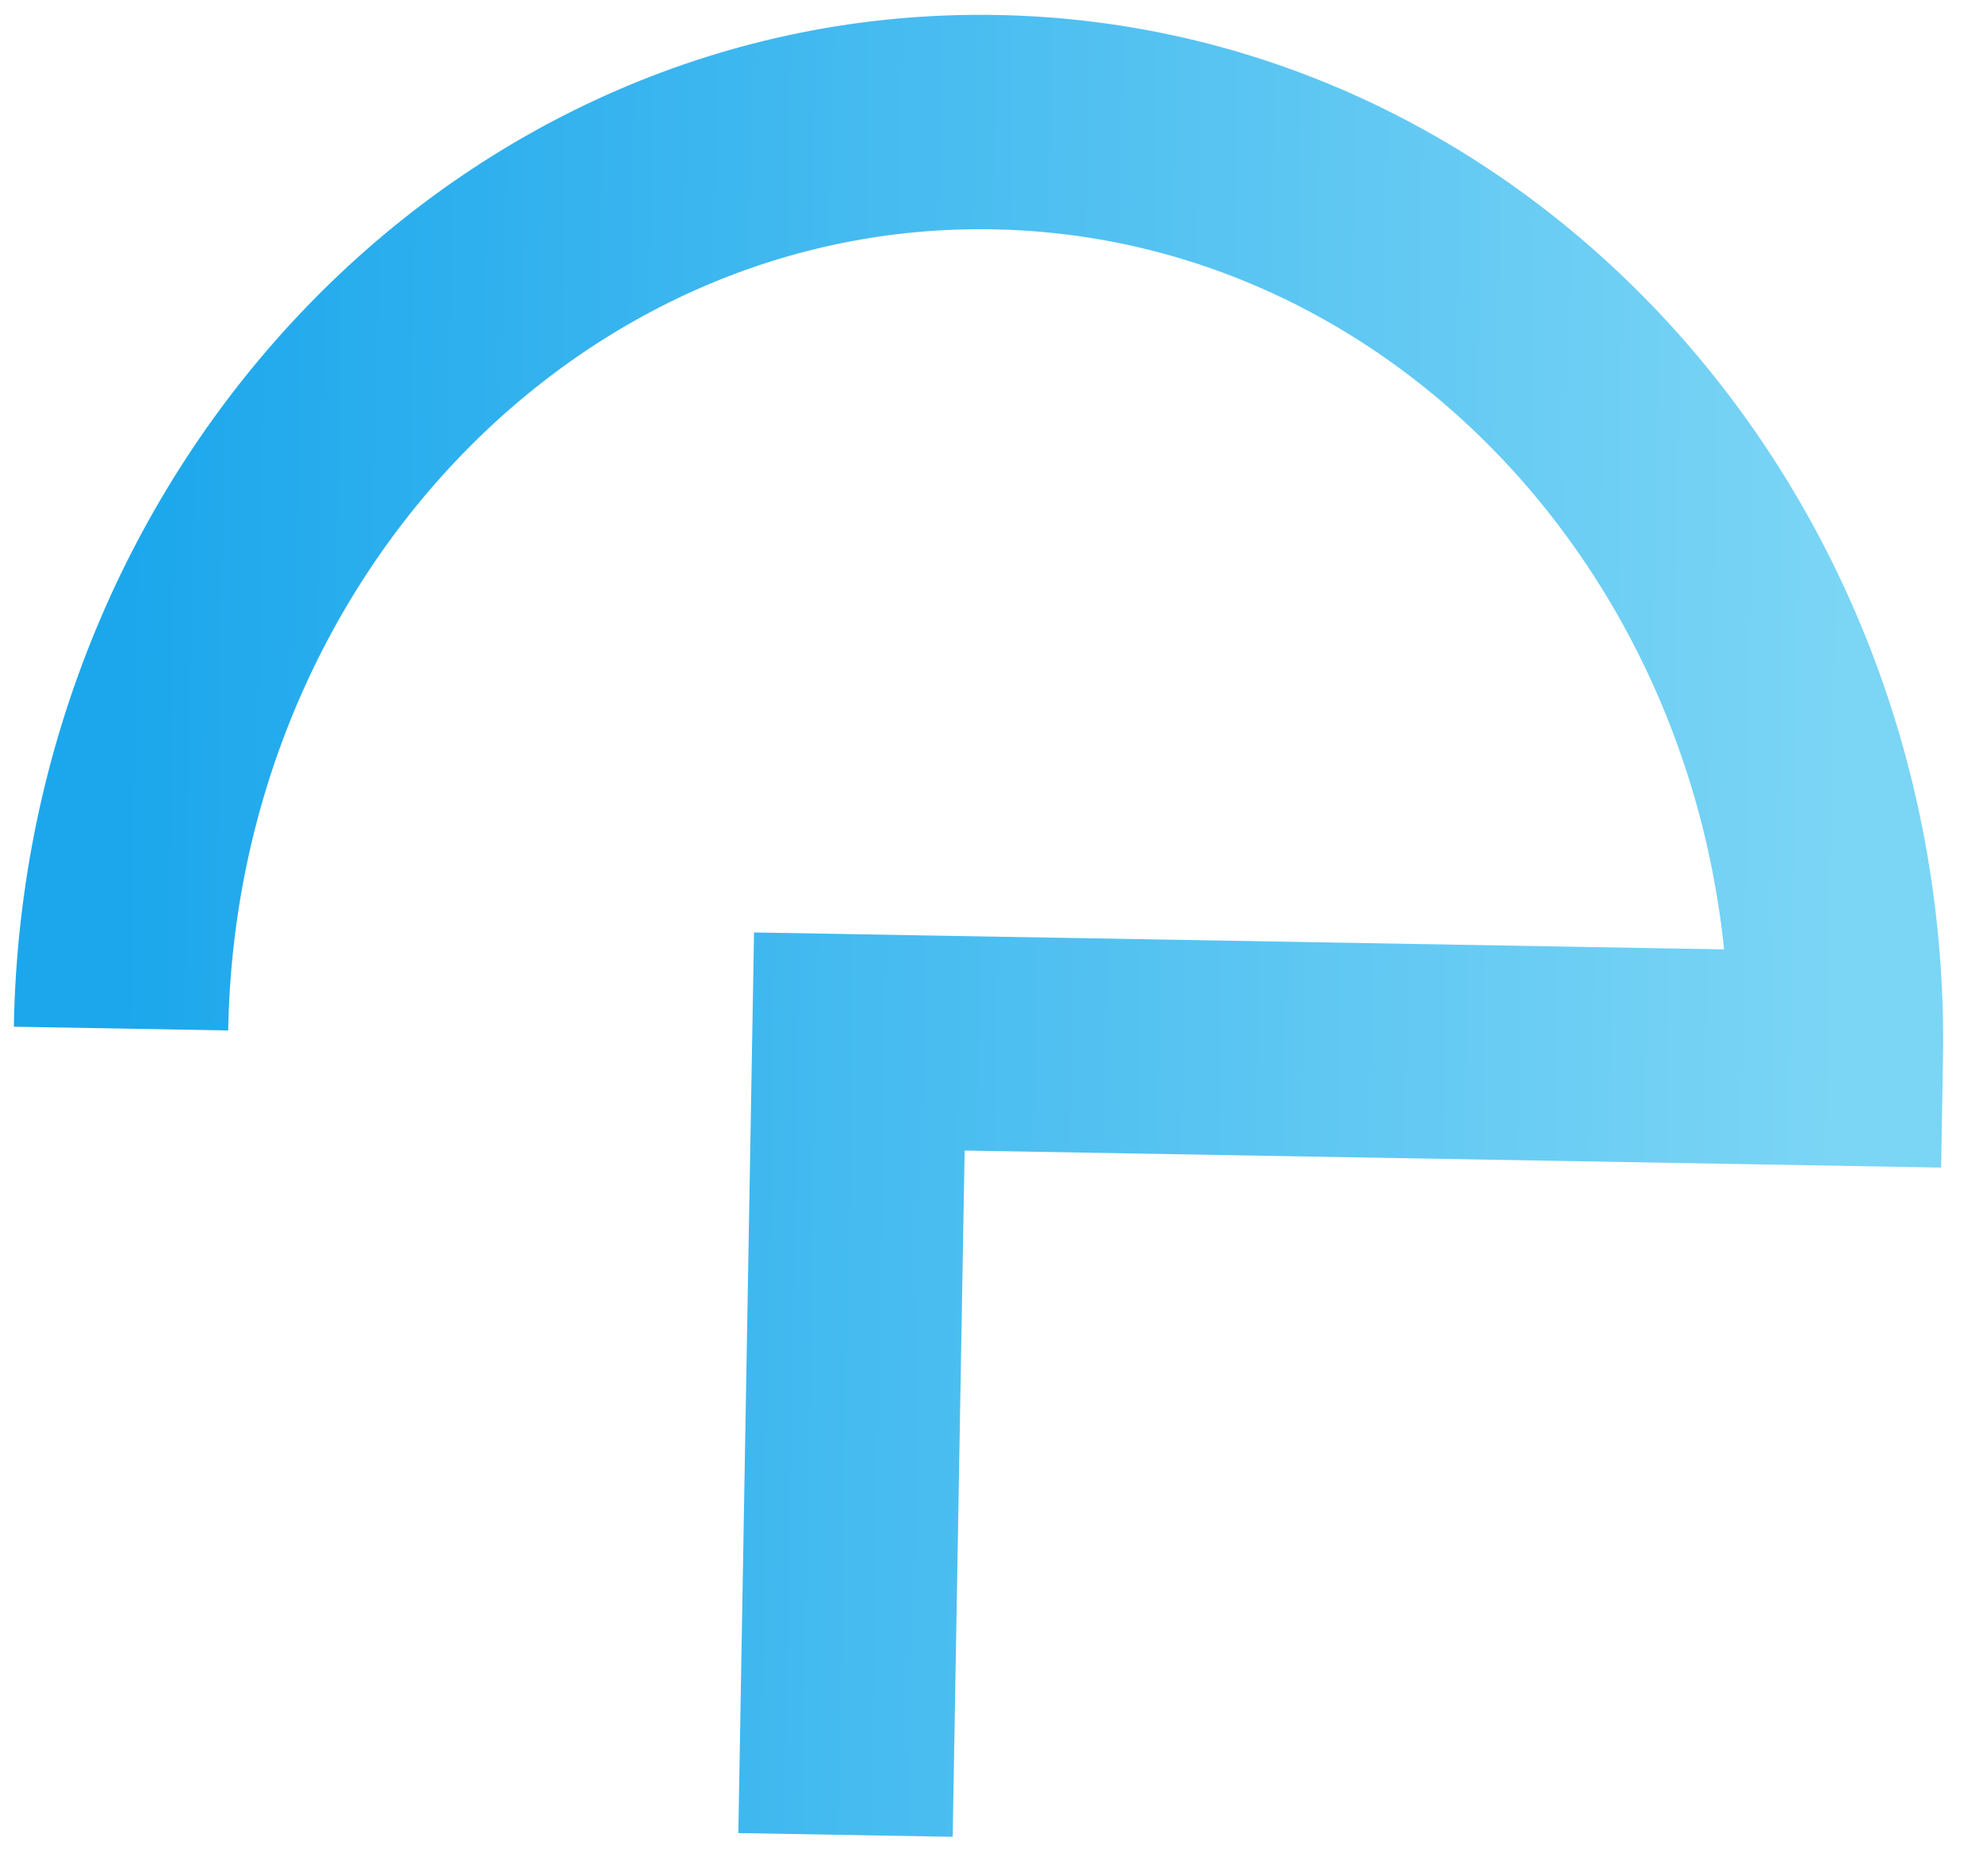
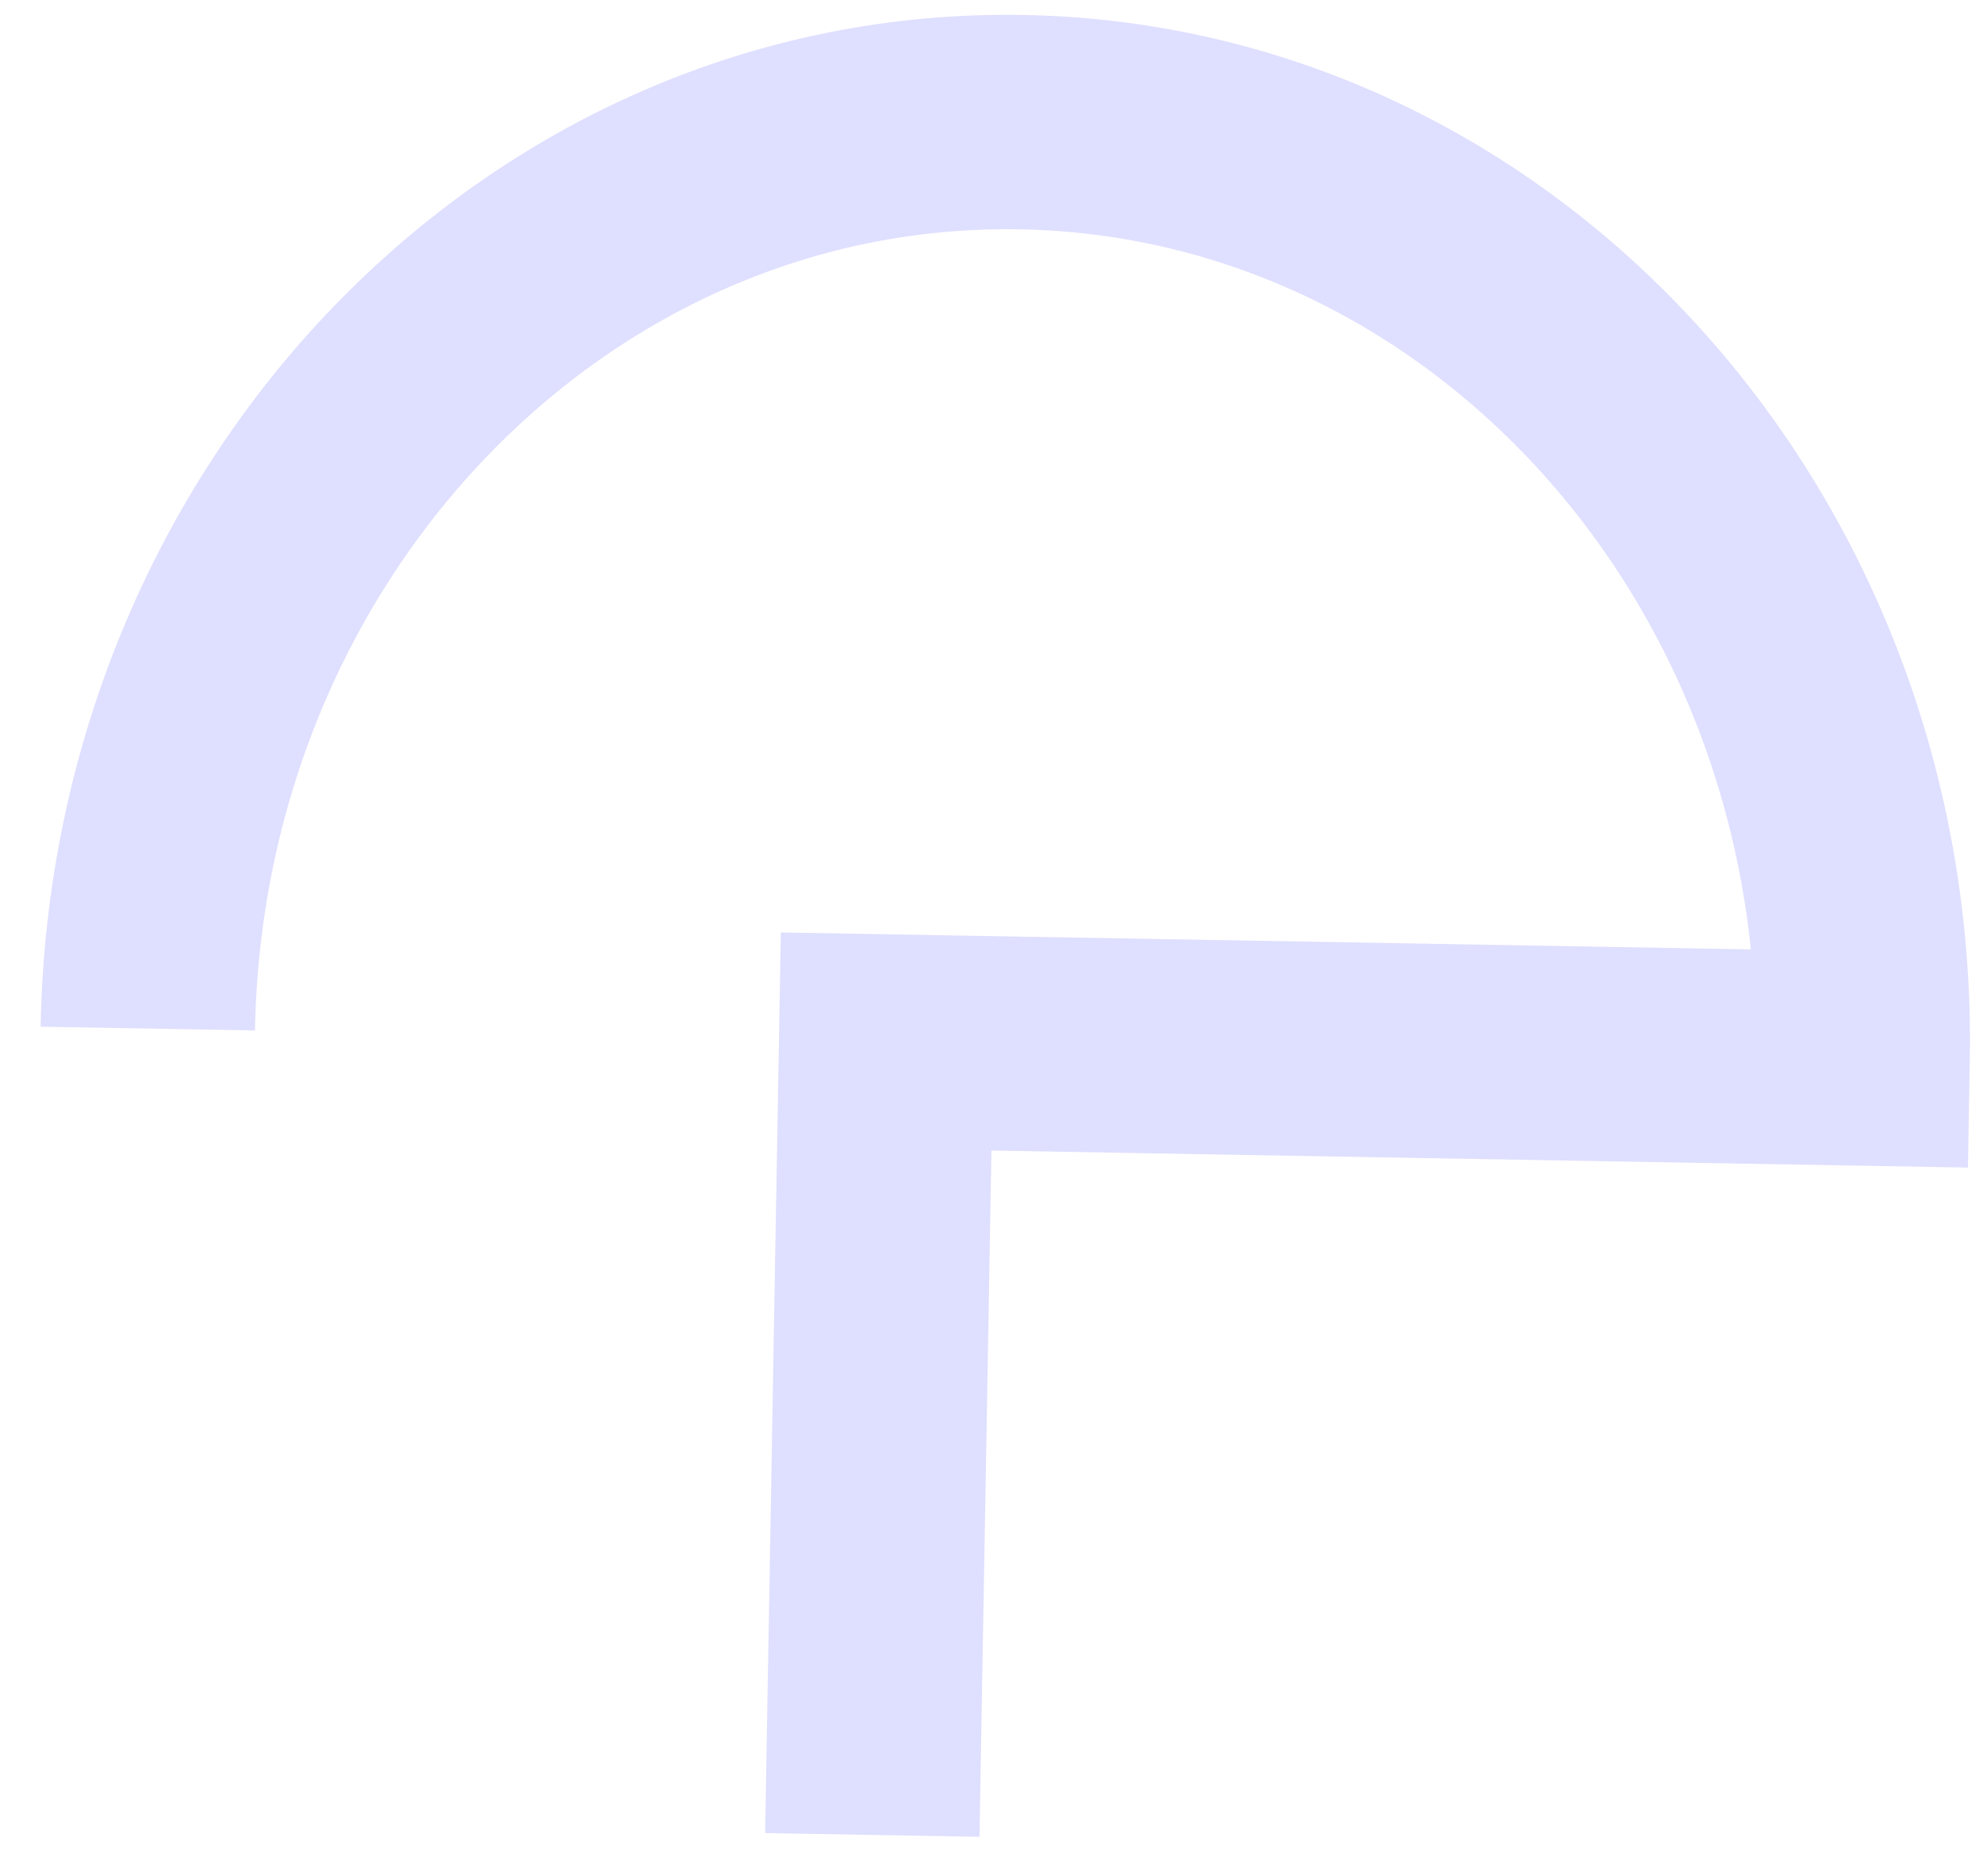
<svg xmlns="http://www.w3.org/2000/svg" width="37" height="35" viewBox="0 0 37 35" fill="none">
-   <path d="M2.258 19.191C2.424 9.697 9.721 2.125 18.556 2.279C27.391 2.433 34.419 10.255 34.254 19.75L16.034 19.432L15.776 34.236" stroke="url(#paint0_linear_108_77)" stroke-width="4" />
-   <defs>
-     <linearGradient id="paint0_linear_108_77" x1="34.274" y1="18.556" x2="2.279" y2="17.998" gradientUnits="userSpaceOnUse">
-       <stop stop-color="#7bd5f5" />
-       <stop offset="1" stop-color="#1ca7ec" />
-     </linearGradient>
-   </defs>
+   <path d="M2.758 19.191C2.924 9.697 10.221 2.125 19.056 2.279C27.891 2.433 34.919 10.255 34.754 19.75L16.534 19.432L16.276 34.236" stroke="#DFDFFF" stroke-width="4" />
</svg>
